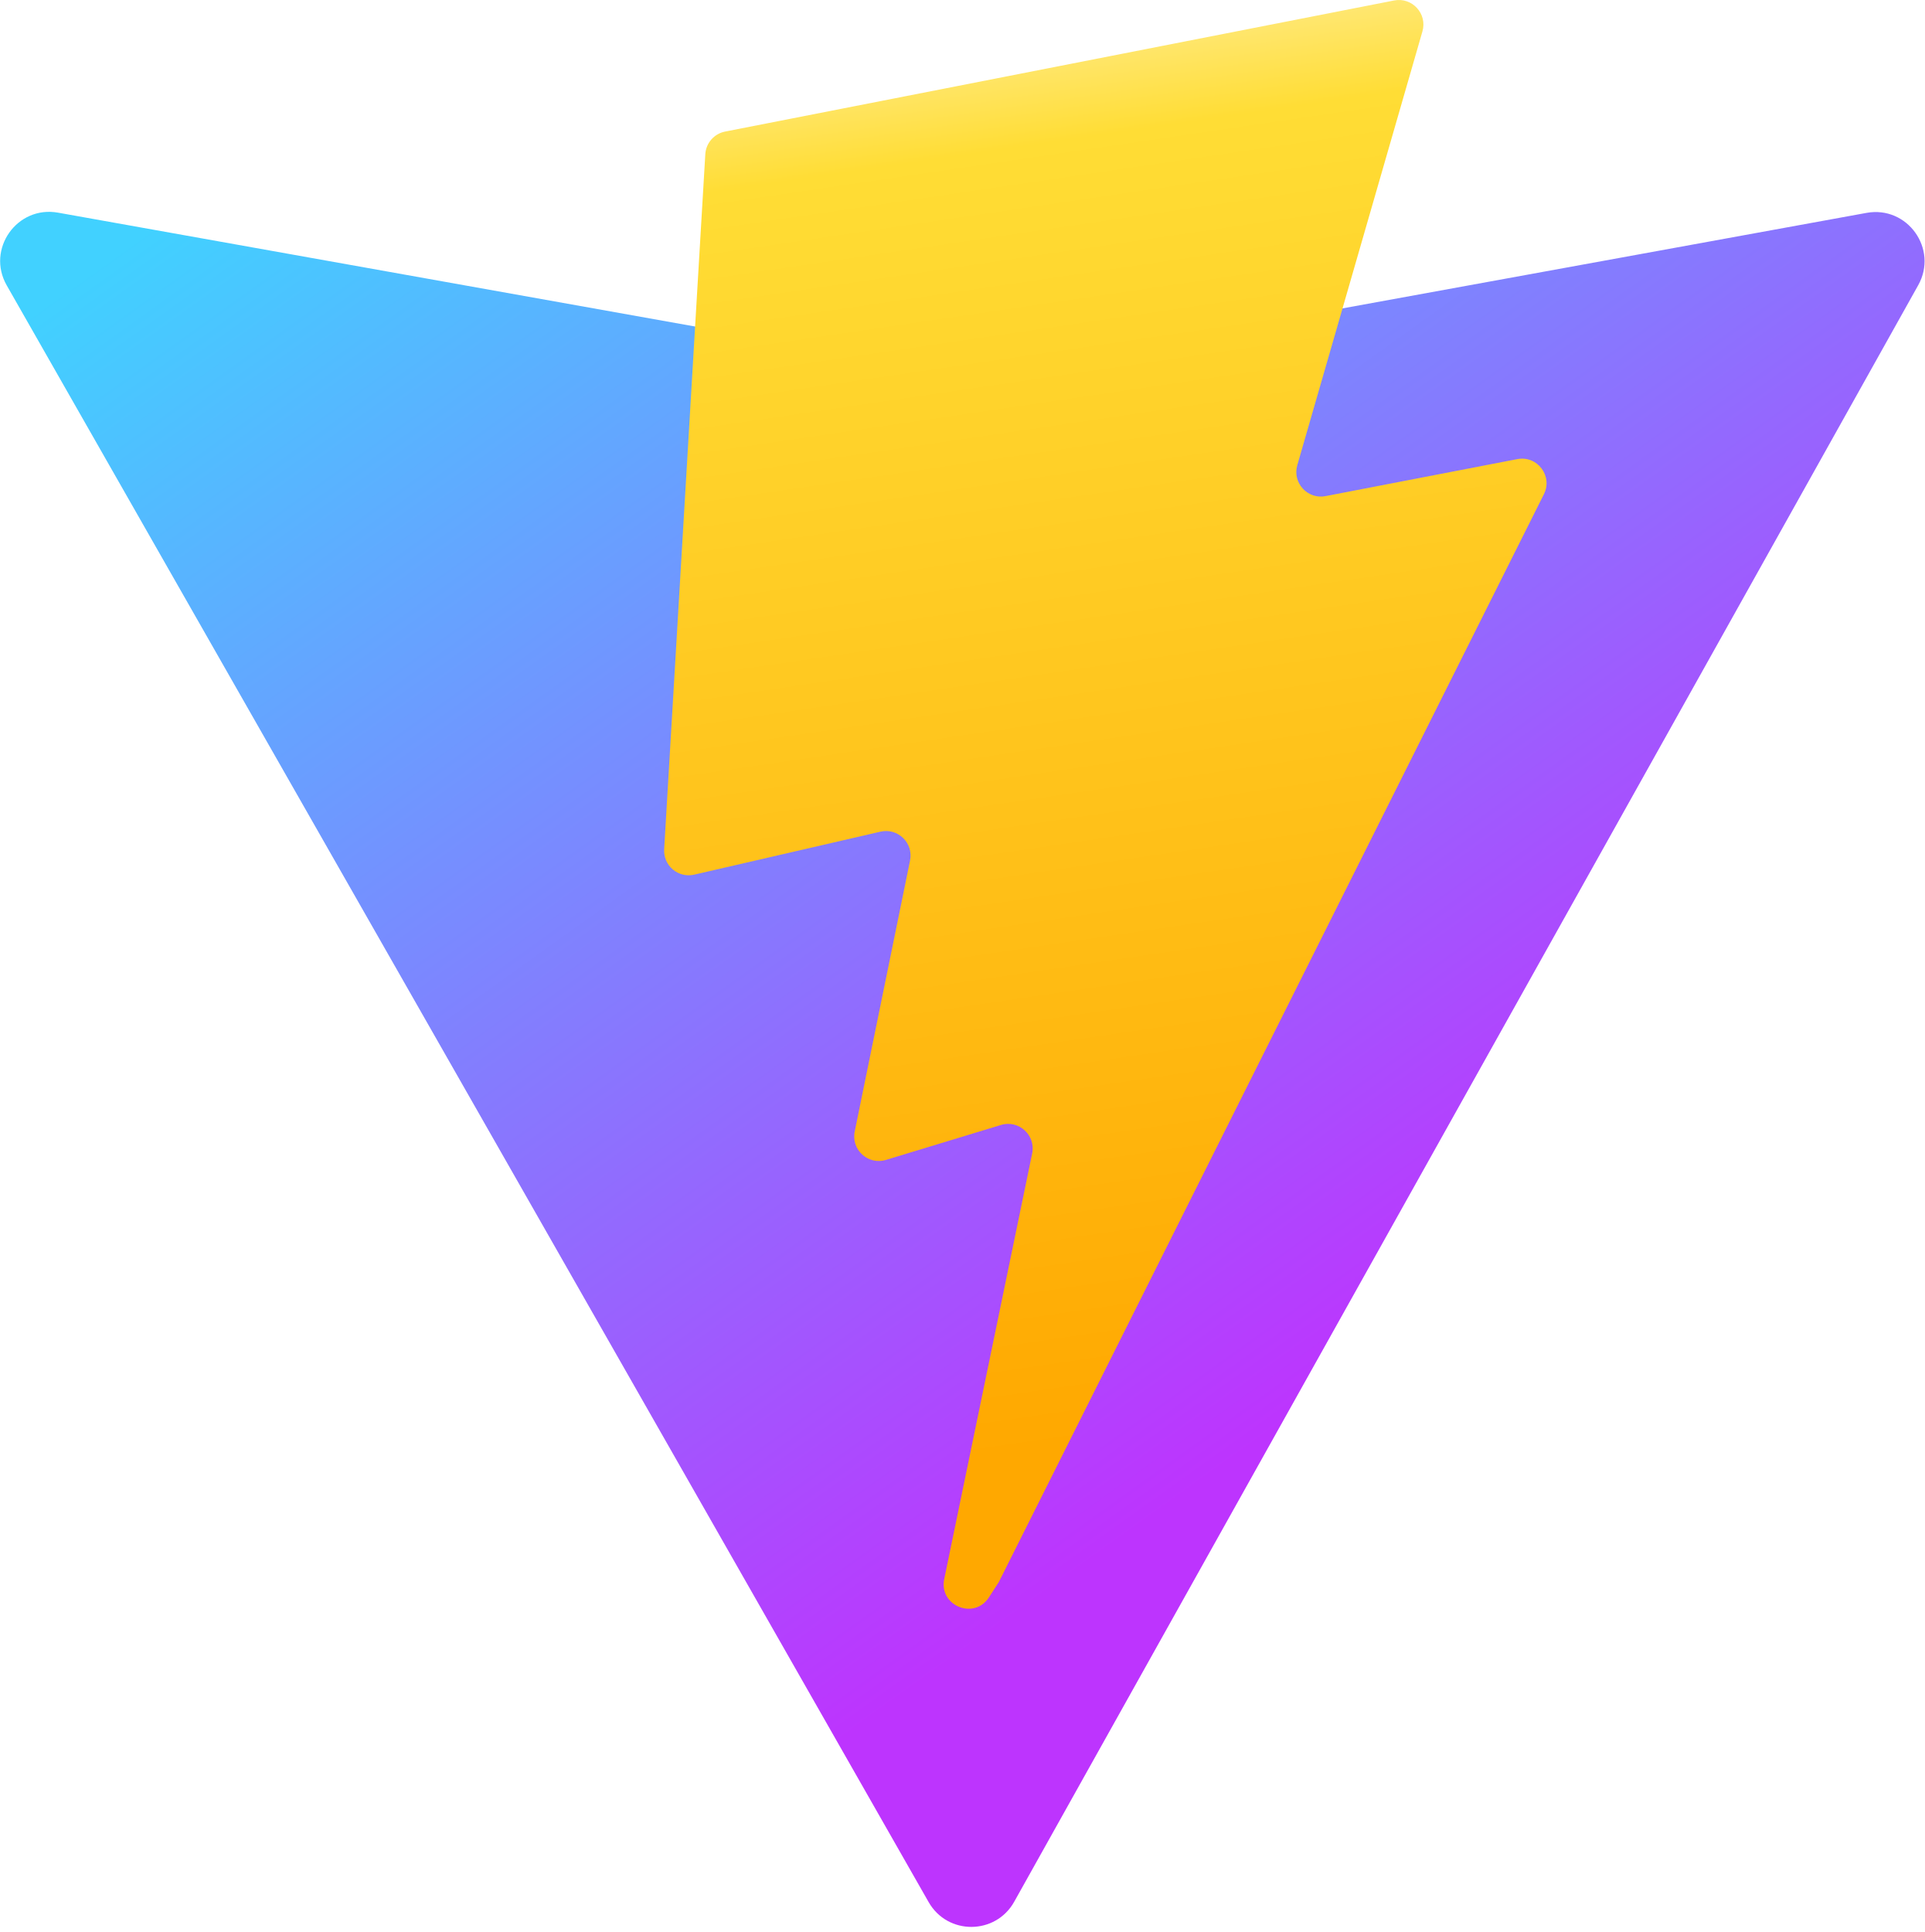
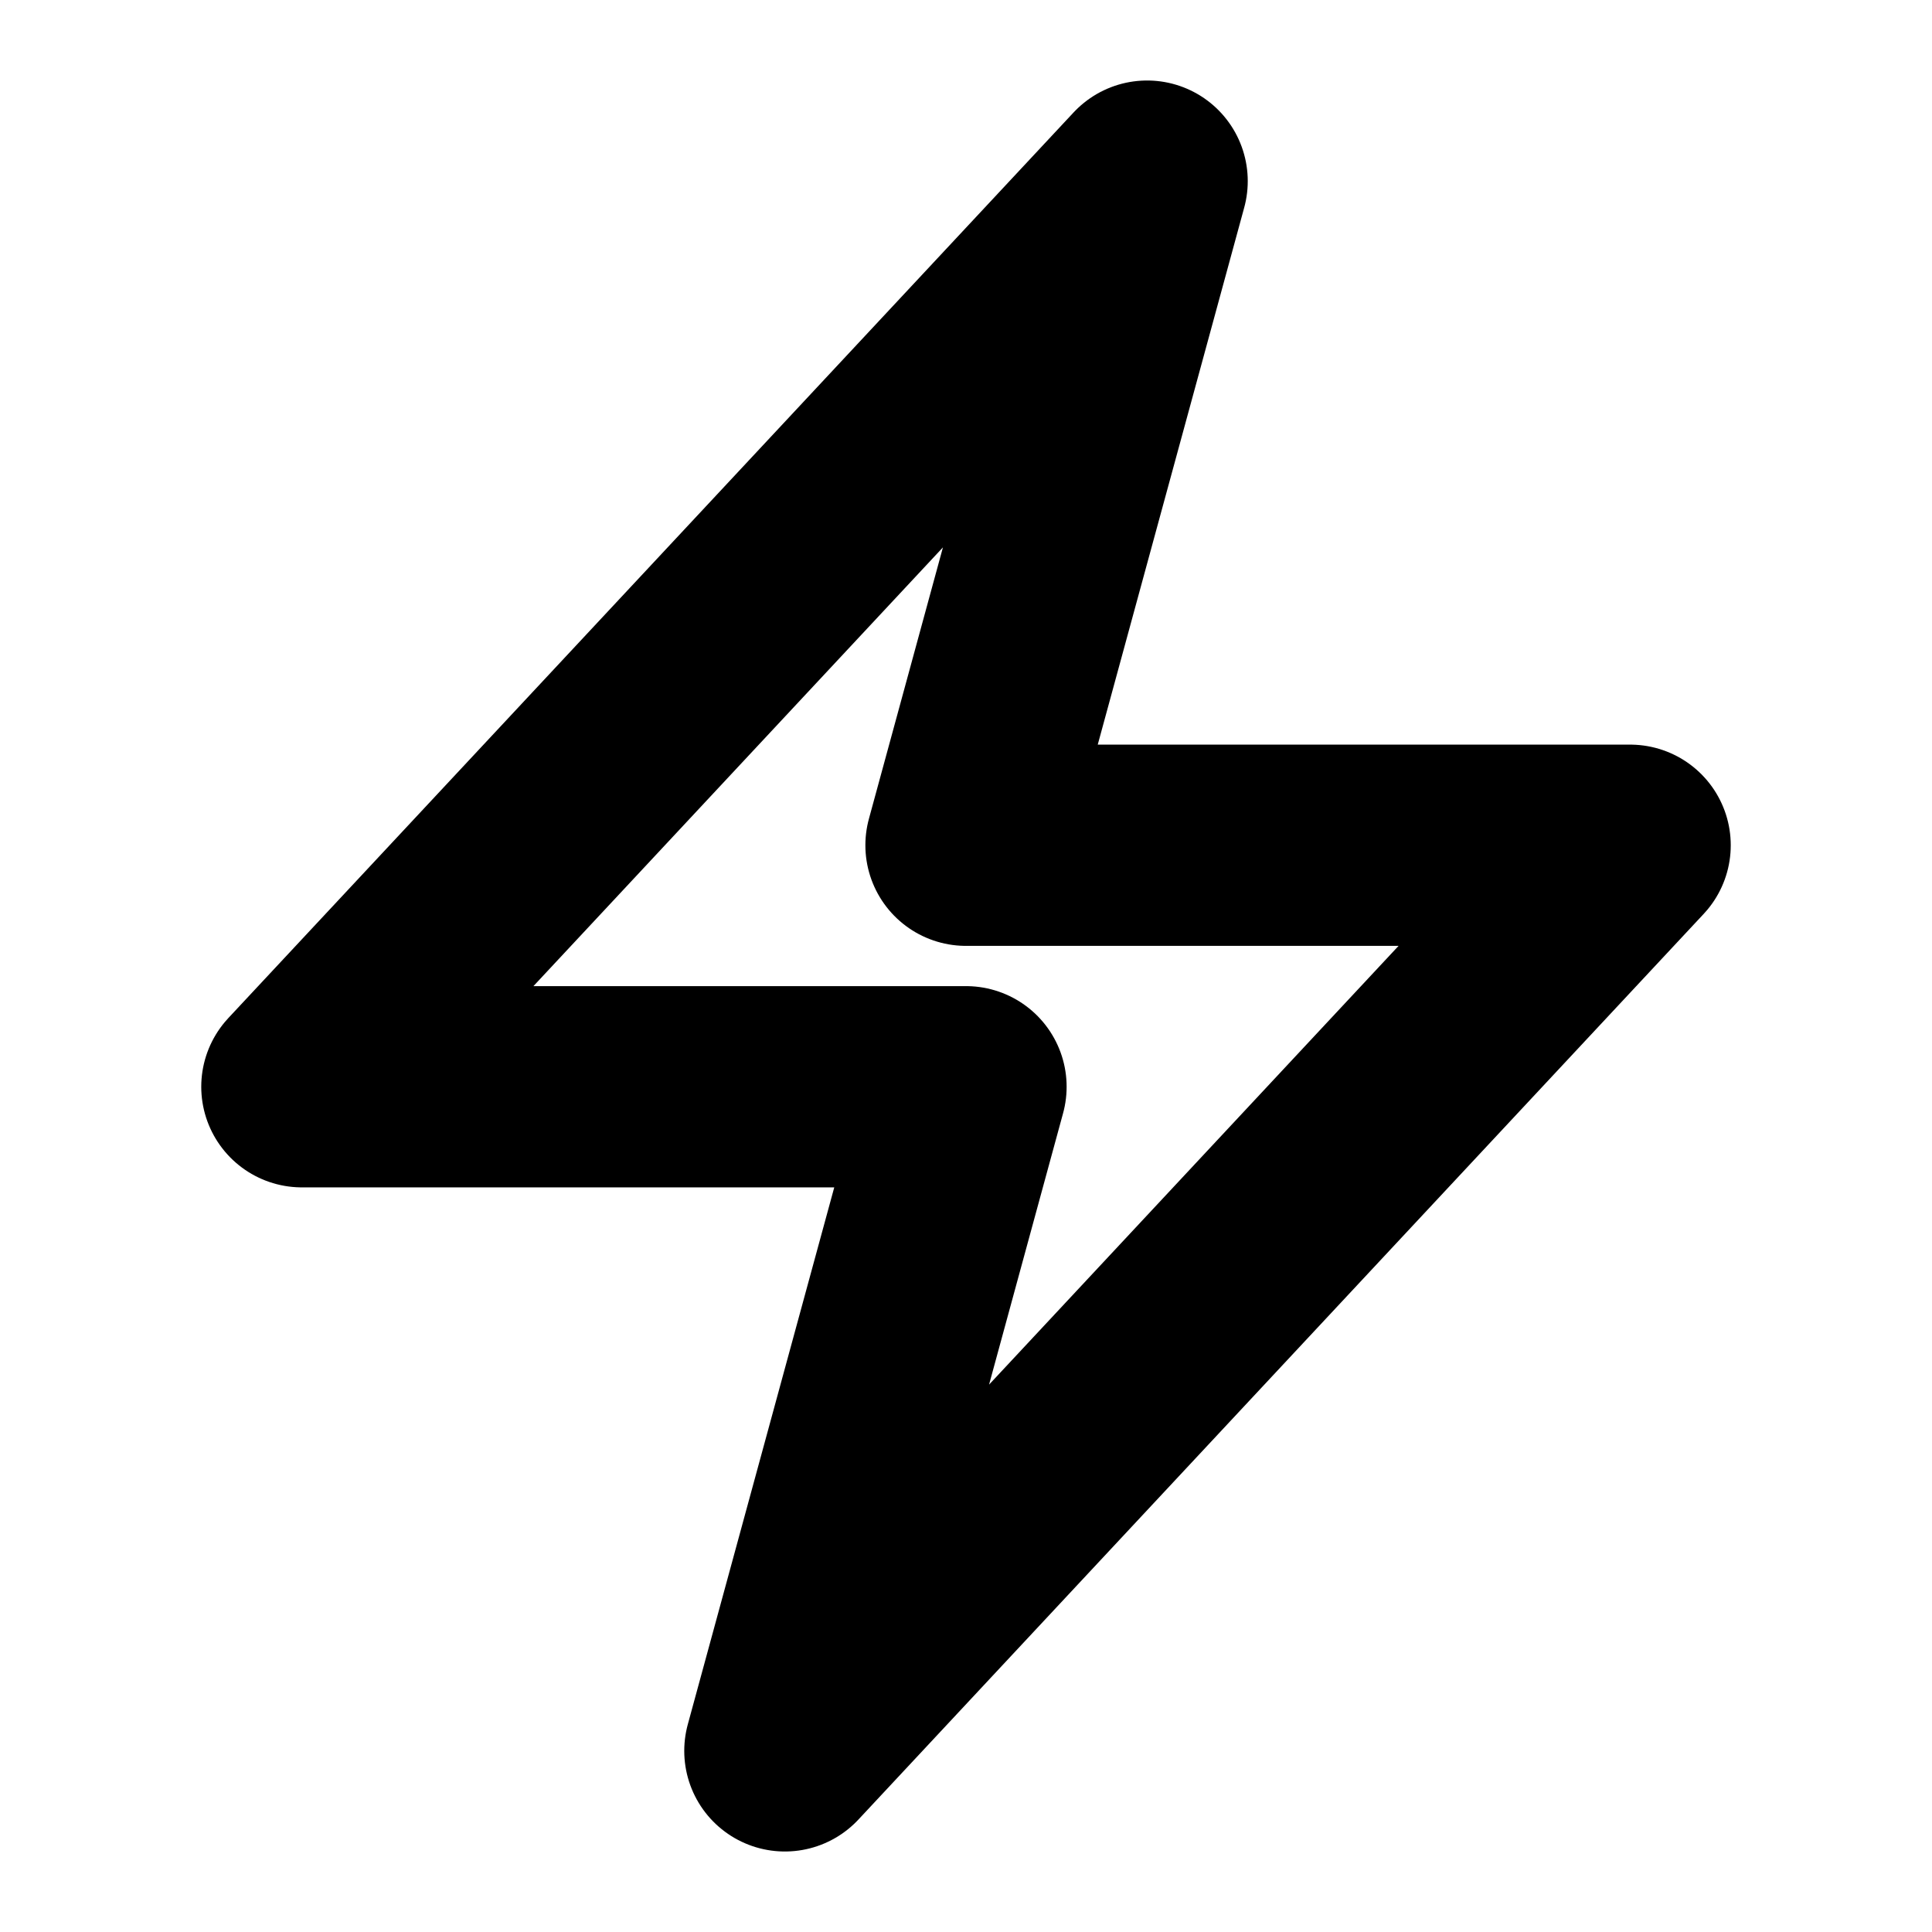
- <svg xmlns="http://www.w3.org/2000/svg" aria-hidden="true" role="img" class="iconify iconify--logos" width="31.88" height="32" preserveAspectRatio="xMidYMid meet" viewBox="0 0 256 257">
-   <defs>
-     <linearGradient id="IconifyId1813088fe1fbc01fb466" x1="-.828%" x2="57.636%" y1="7.652%" y2="78.411%">
-       <stop offset="0%" stop-color="#41D1FF" />
-       <stop offset="100%" stop-color="#BD34FE" />
-     </linearGradient>
-     <linearGradient id="IconifyId1813088fe1fbc01fb467" x1="43.376%" x2="50.316%" y1="2.242%" y2="89.03%">
-       <stop offset="0%" stop-color="#FFEA83" />
-       <stop offset="8.333%" stop-color="#FFDD35" />
-       <stop offset="100%" stop-color="#FFA800" />
-     </linearGradient>
-   </defs>
-   <path fill="url(#IconifyId1813088fe1fbc01fb466)" d="M255.153 37.938L134.897 252.976c-2.483 4.44-8.862 4.466-11.382.048L.875 37.958c-2.746-4.814 1.371-10.646 6.827-9.67l120.385 21.517a6.537 6.537 0 0 0 2.322-.004l117.867-21.483c5.438-.991 9.574 4.796 6.877 9.62Z" />
-   <path fill="url(#IconifyId1813088fe1fbc01fb467)" d="M185.432.063L96.44 17.501a3.268 3.268 0 0 0-2.634 3.014l-5.474 92.456a3.268 3.268 0 0 0 3.997 3.378l24.777-5.718c2.318-.535 4.413 1.507 3.936 3.838l-7.361 36.047c-.495 2.426 1.782 4.5 4.151 3.78l15.304-4.649c2.372-.72 4.652 1.36 4.15 3.788l-11.698 56.621c-.732 3.542 3.979 5.473 5.943 2.437l1.313-2.028l72.516-144.72c1.215-2.423-.88-5.186-3.54-4.672l-25.505 4.922c-2.396.462-4.435-1.77-3.759-4.114l16.646-57.705c.677-2.35-1.37-4.583-3.769-4.113Z" />
+ <svg xmlns="http://www.w3.org/2000/svg" data-slot="icon" fill="none" stroke-width="2.5" stroke="currentColor" viewBox="0 0 24 24" aria-hidden="true">
+   <path stroke-linecap="round" stroke-linejoin="round" d="m3.75 13.5 10.5-11.25L12 10.5h8.25L9.75 21.75 12 13.5H3.75Z" />
</svg>
